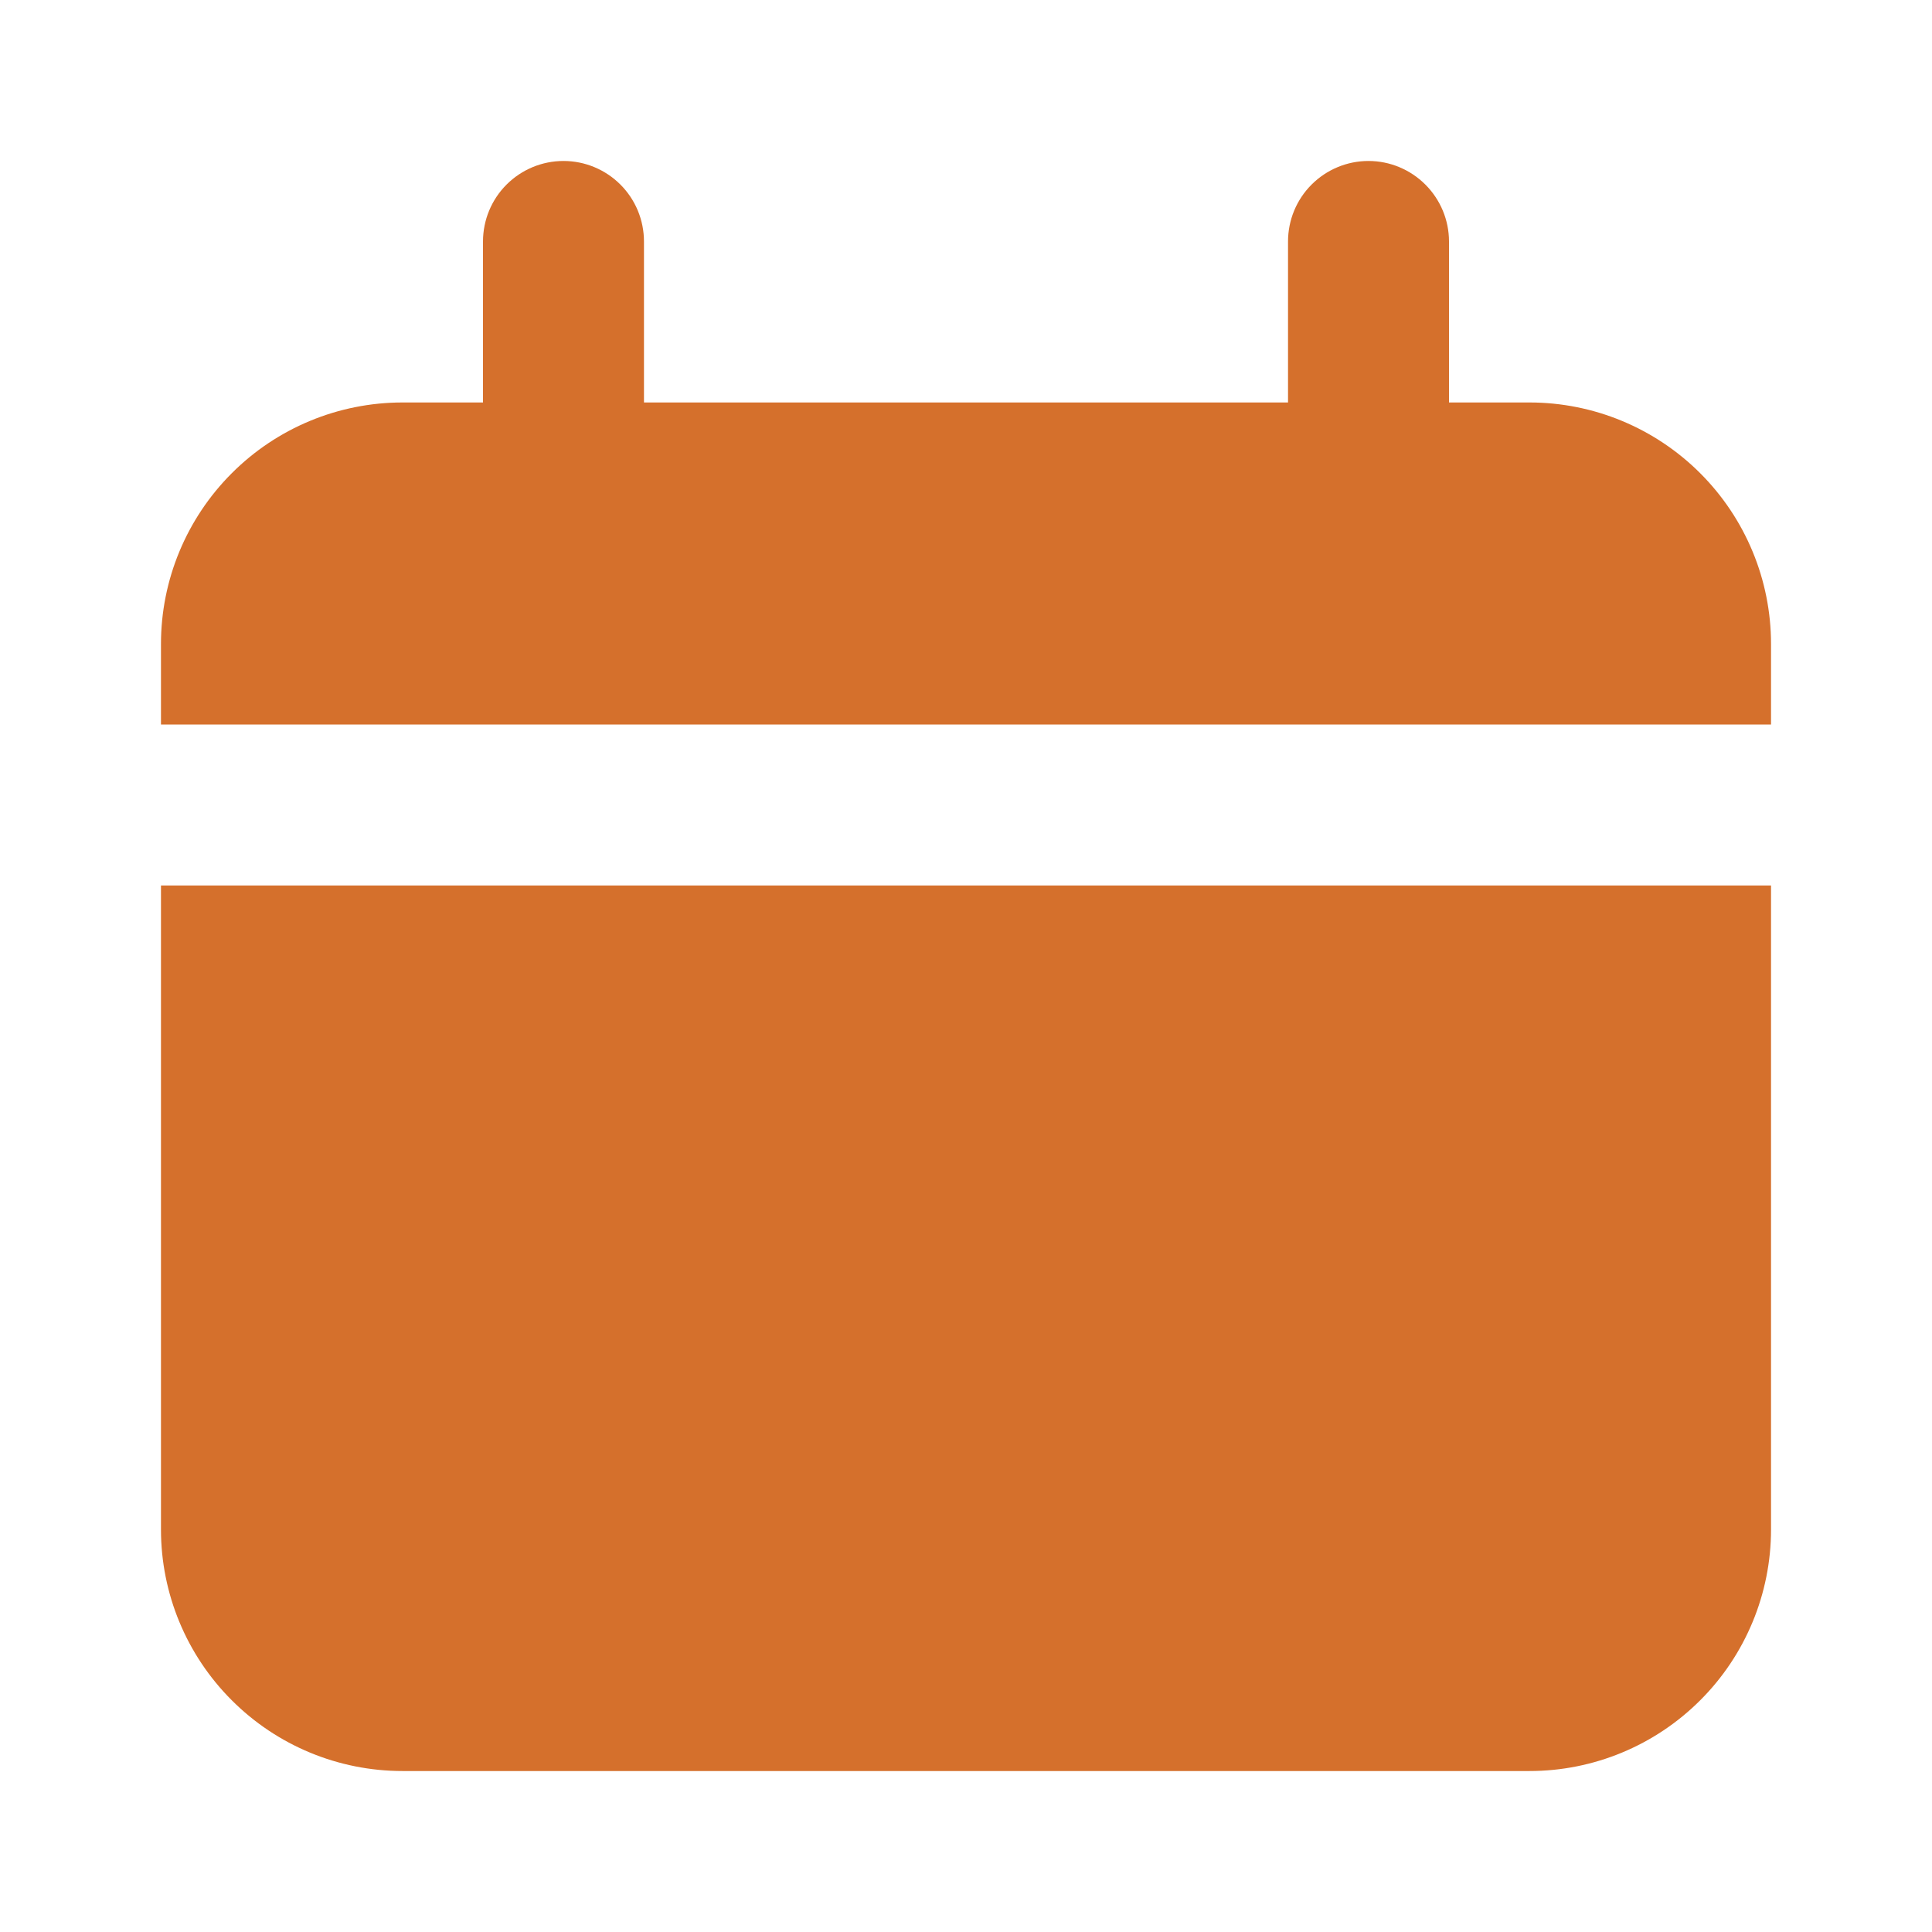
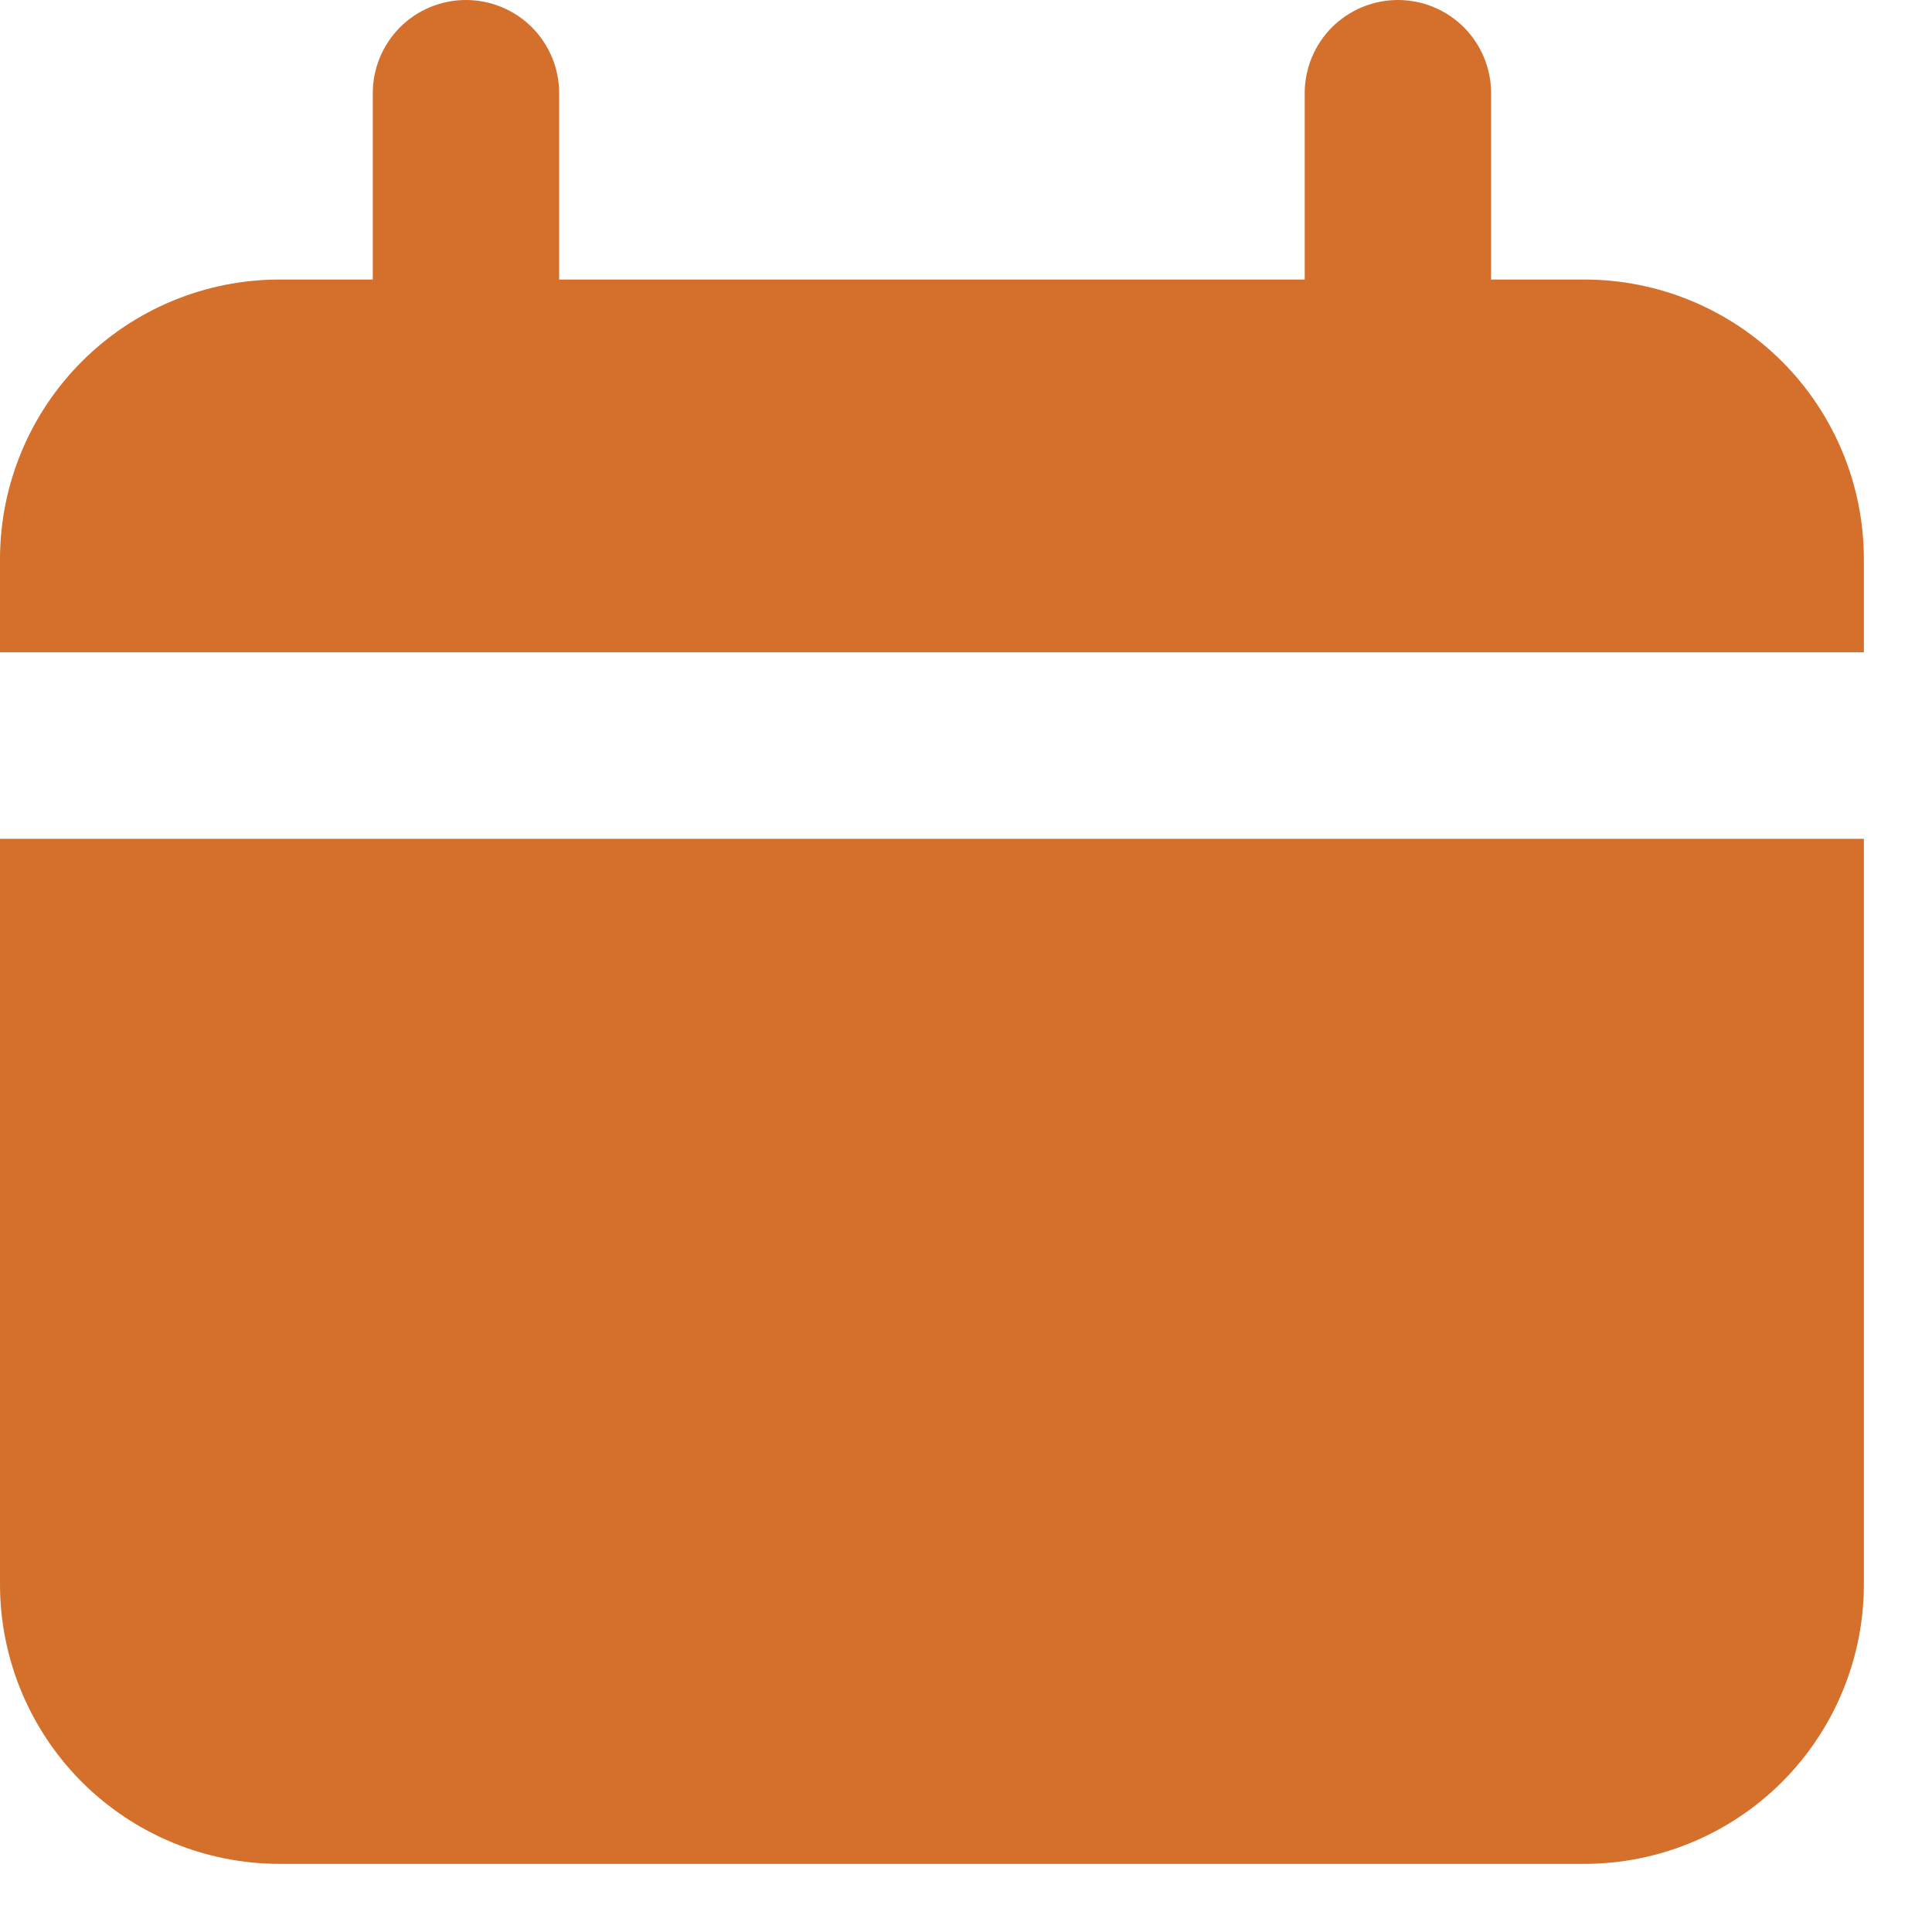
- <svg xmlns="http://www.w3.org/2000/svg" width="22" height="22" viewBox="0 0 22 22" fill="none">
-   <path d="M17.417 4.583H16.5V2.75C16.5 2.507 16.403 2.274 16.231 2.102C16.059 1.93 15.826 1.833 15.583 1.833C15.34 1.833 15.107 1.93 14.935 2.102C14.763 2.274 14.667 2.507 14.667 2.75V4.583H7.333V2.75C7.333 2.507 7.237 2.274 7.065 2.102C6.893 1.93 6.66 1.833 6.417 1.833C6.173 1.833 5.94 1.93 5.768 2.102C5.596 2.274 5.5 2.507 5.5 2.75V4.583H4.583C3.854 4.583 3.154 4.873 2.639 5.389C2.123 5.905 1.833 6.604 1.833 7.333V8.25H20.167V7.333C20.167 6.604 19.877 5.905 19.361 5.389C18.845 4.873 18.146 4.583 17.417 4.583Z" fill="#D5702C" />
-   <path d="M1.833 17.417C1.833 18.146 2.123 18.846 2.639 19.361C3.154 19.877 3.854 20.167 4.583 20.167H17.417C18.146 20.167 18.845 19.877 19.361 19.361C19.877 18.846 20.167 18.146 20.167 17.417V10.083H1.833V17.417Z" fill="#D5702C" />
+ <svg xmlns="http://www.w3.org/2000/svg" width="19" height="19" viewBox="0 0 19 19" fill="none">
+   <path d="M15.581 2.749H14.664V0.916C14.664 0.673 14.567 0.44 14.396 0.268C14.224 0.097 13.991 0 13.748 0C13.504 0 13.271 0.097 13.099 0.268C12.928 0.44 12.831 0.673 12.831 0.916V2.749H5.499V0.916C5.499 0.673 5.402 0.44 5.231 0.268C5.059 0.097 4.826 0 4.582 0C4.339 0 4.106 0.097 3.934 0.268C3.763 0.44 3.666 0.673 3.666 0.916V2.749H2.749C2.02 2.749 1.321 3.039 0.805 3.555C0.29 4.07 0 4.77 0 5.499V6.415H18.33V5.499C18.33 4.77 18.04 4.07 17.525 3.555C17.009 3.039 16.31 2.749 15.581 2.749Z" fill="#D5702C" />
+   <path d="M0 15.581C0 16.31 0.29 17.009 0.805 17.525C1.321 18.04 2.02 18.33 2.749 18.33H15.581C16.31 18.33 17.009 18.04 17.525 17.525C18.04 17.009 18.33 16.31 18.33 15.581V8.249H0V15.581Z" fill="#D5702C" />
</svg>
